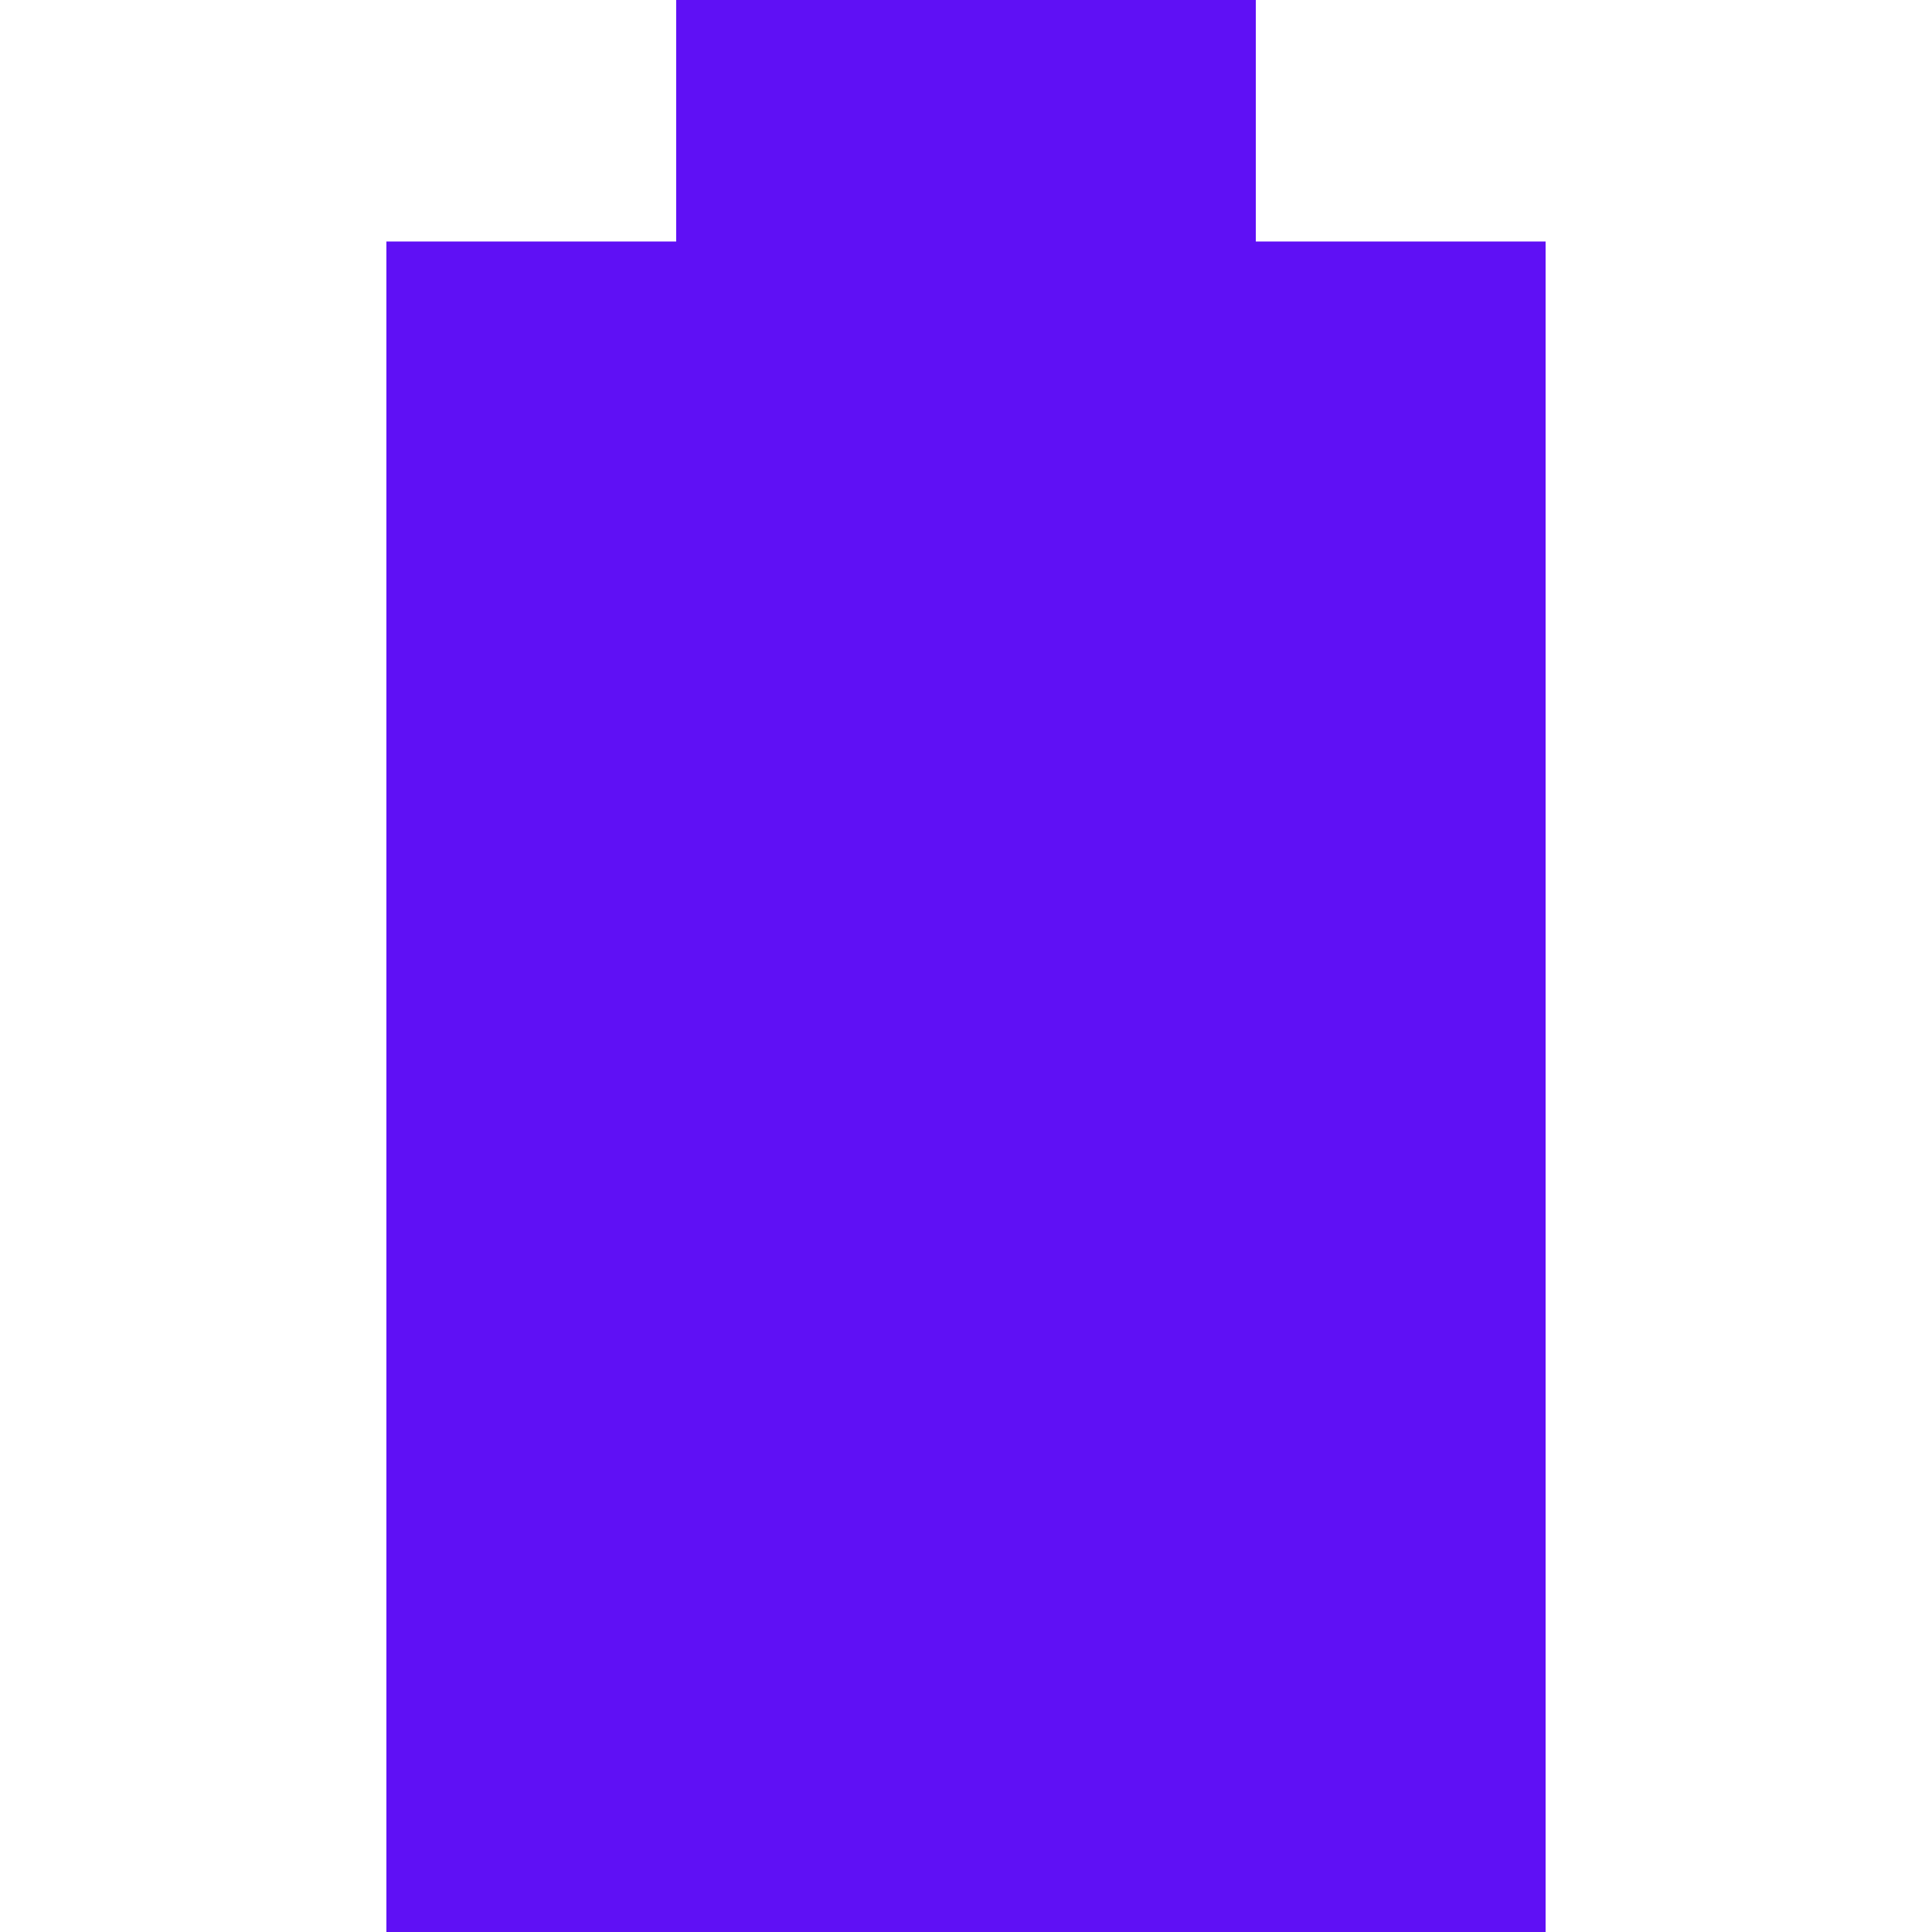
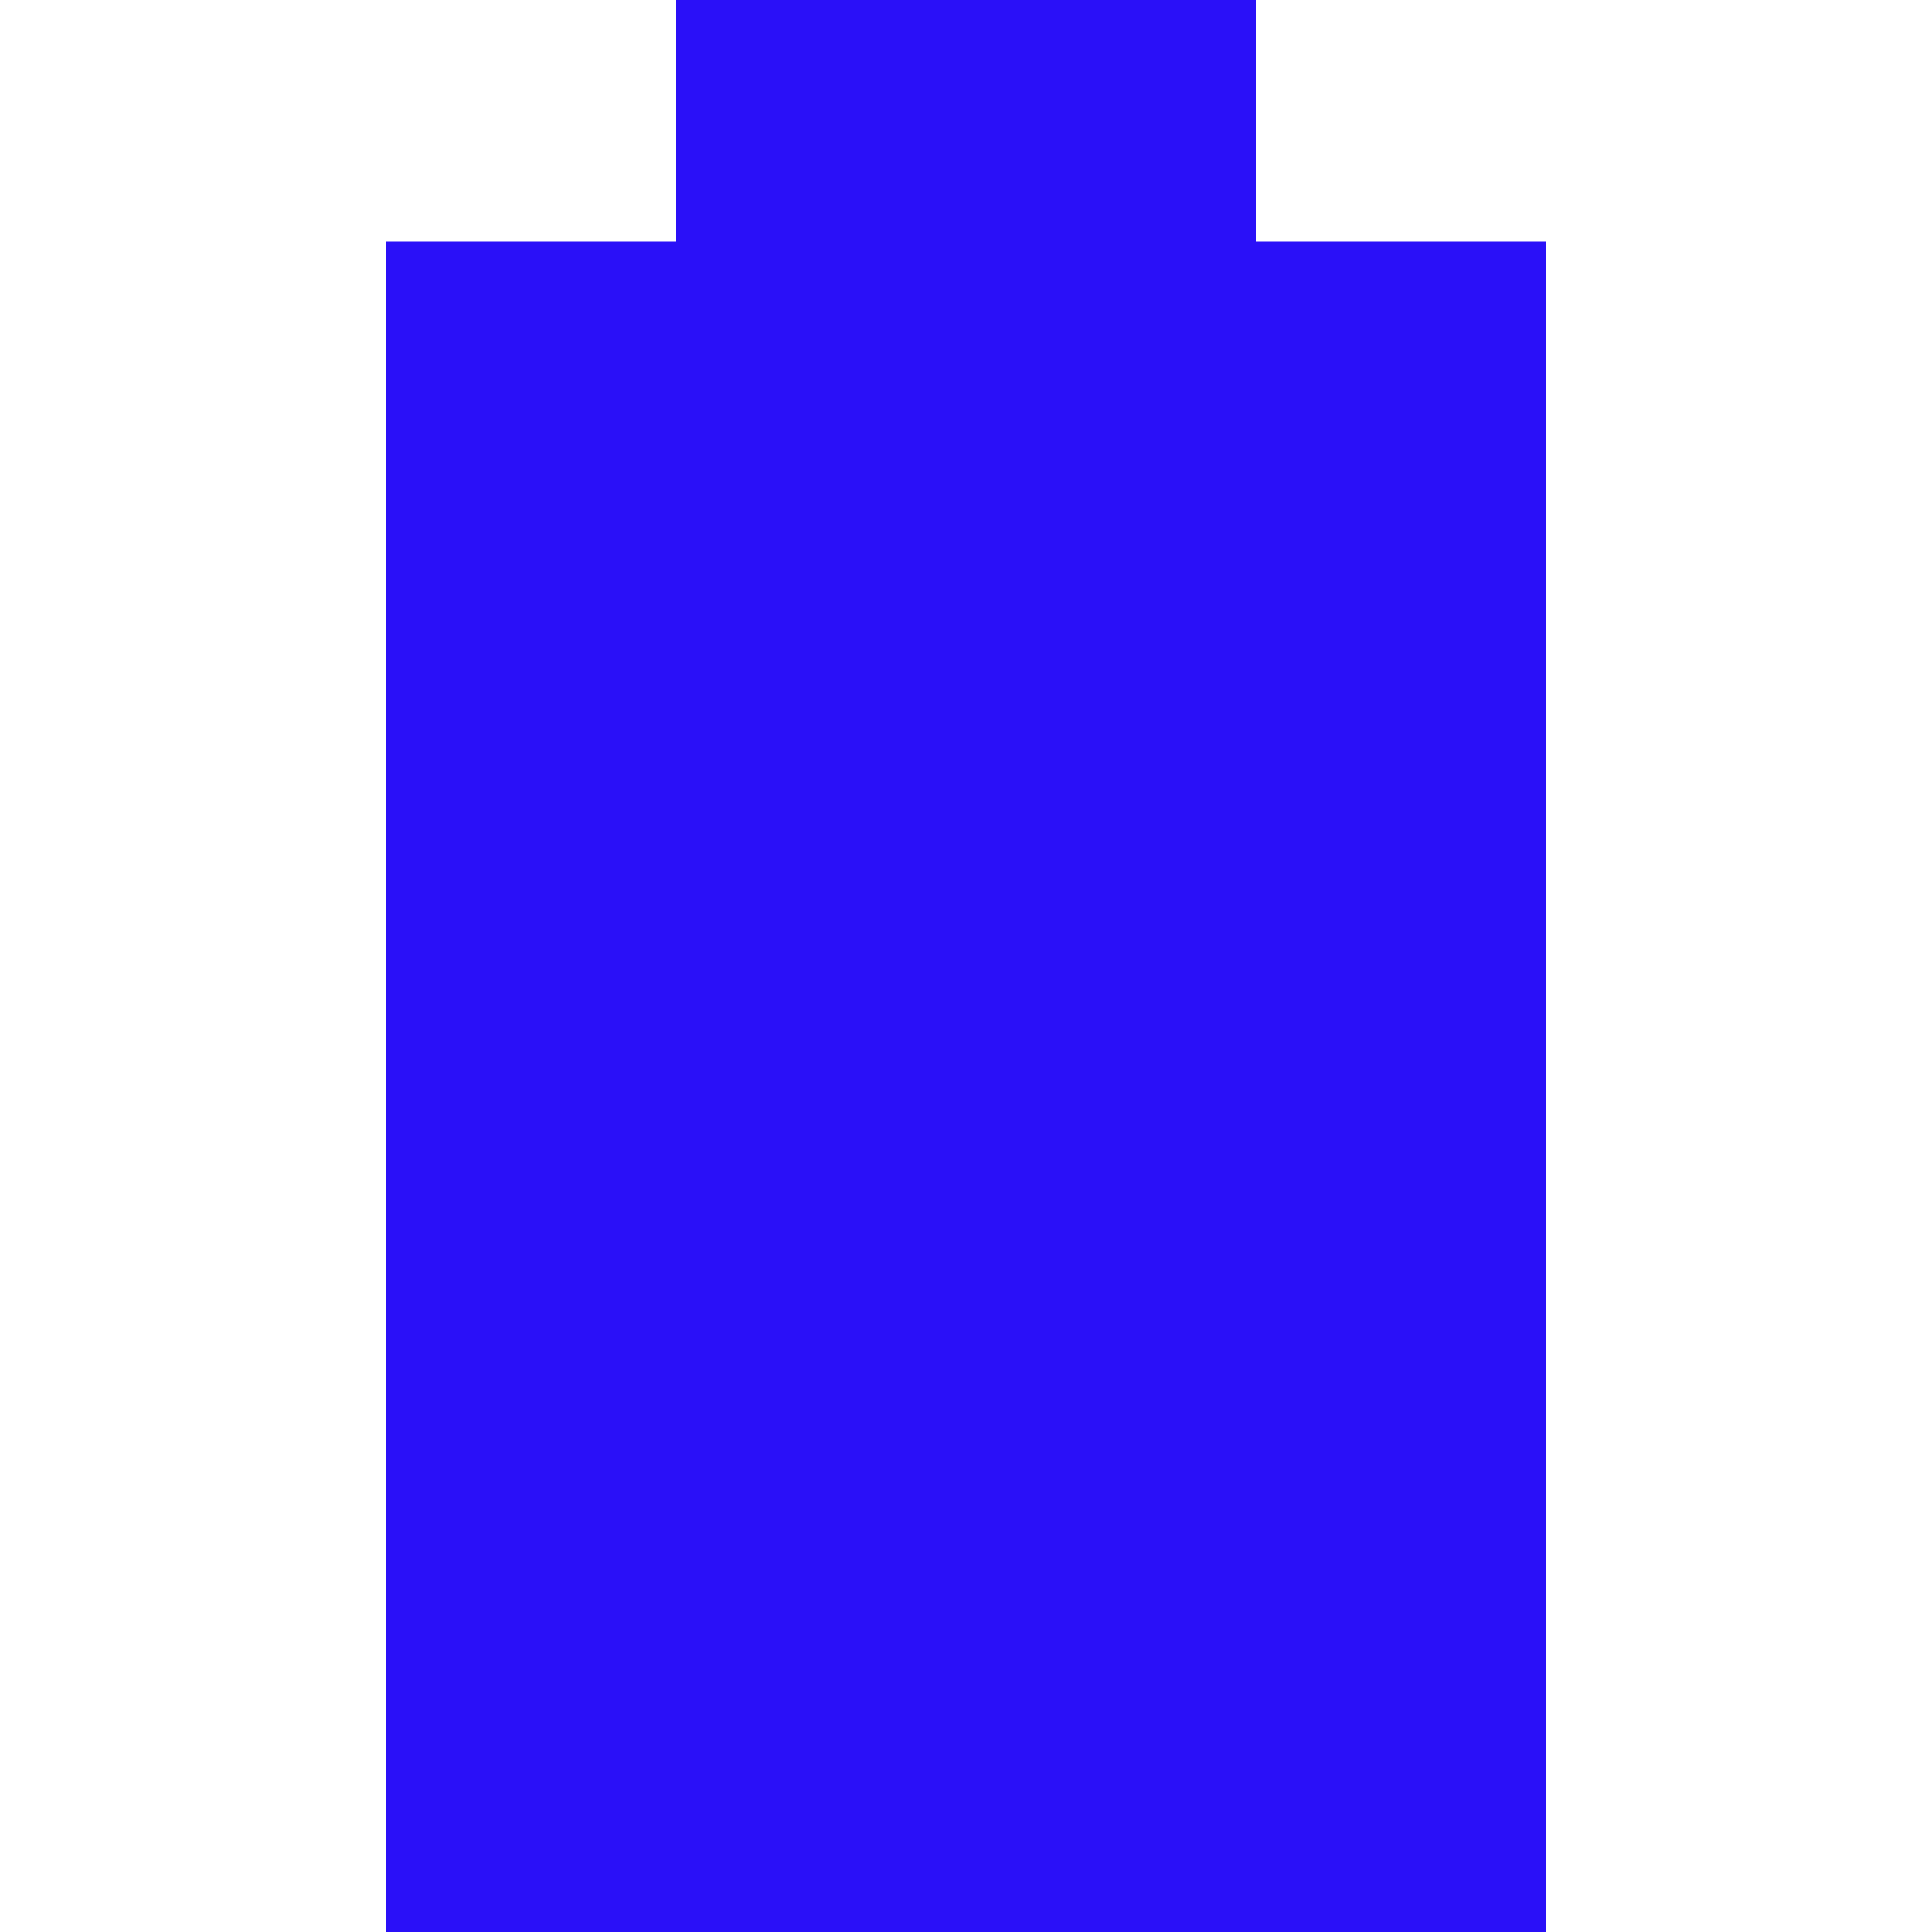
<svg xmlns="http://www.w3.org/2000/svg" viewBox="0 0 16 16">
  <g transform="translate(1.6,0) scale(0.8,1)">
-     <path d="M 5,0 5,2 2,2 2,16 14,16 14,2 11,2 11,0 z" style="fill:#5f10f5" />
+     <path d="M 5,0 5,2 2,2 2,16 14,16 14,2 11,2 11,0 z" style="fill:#2a10f8" />
  </g>
</svg>
